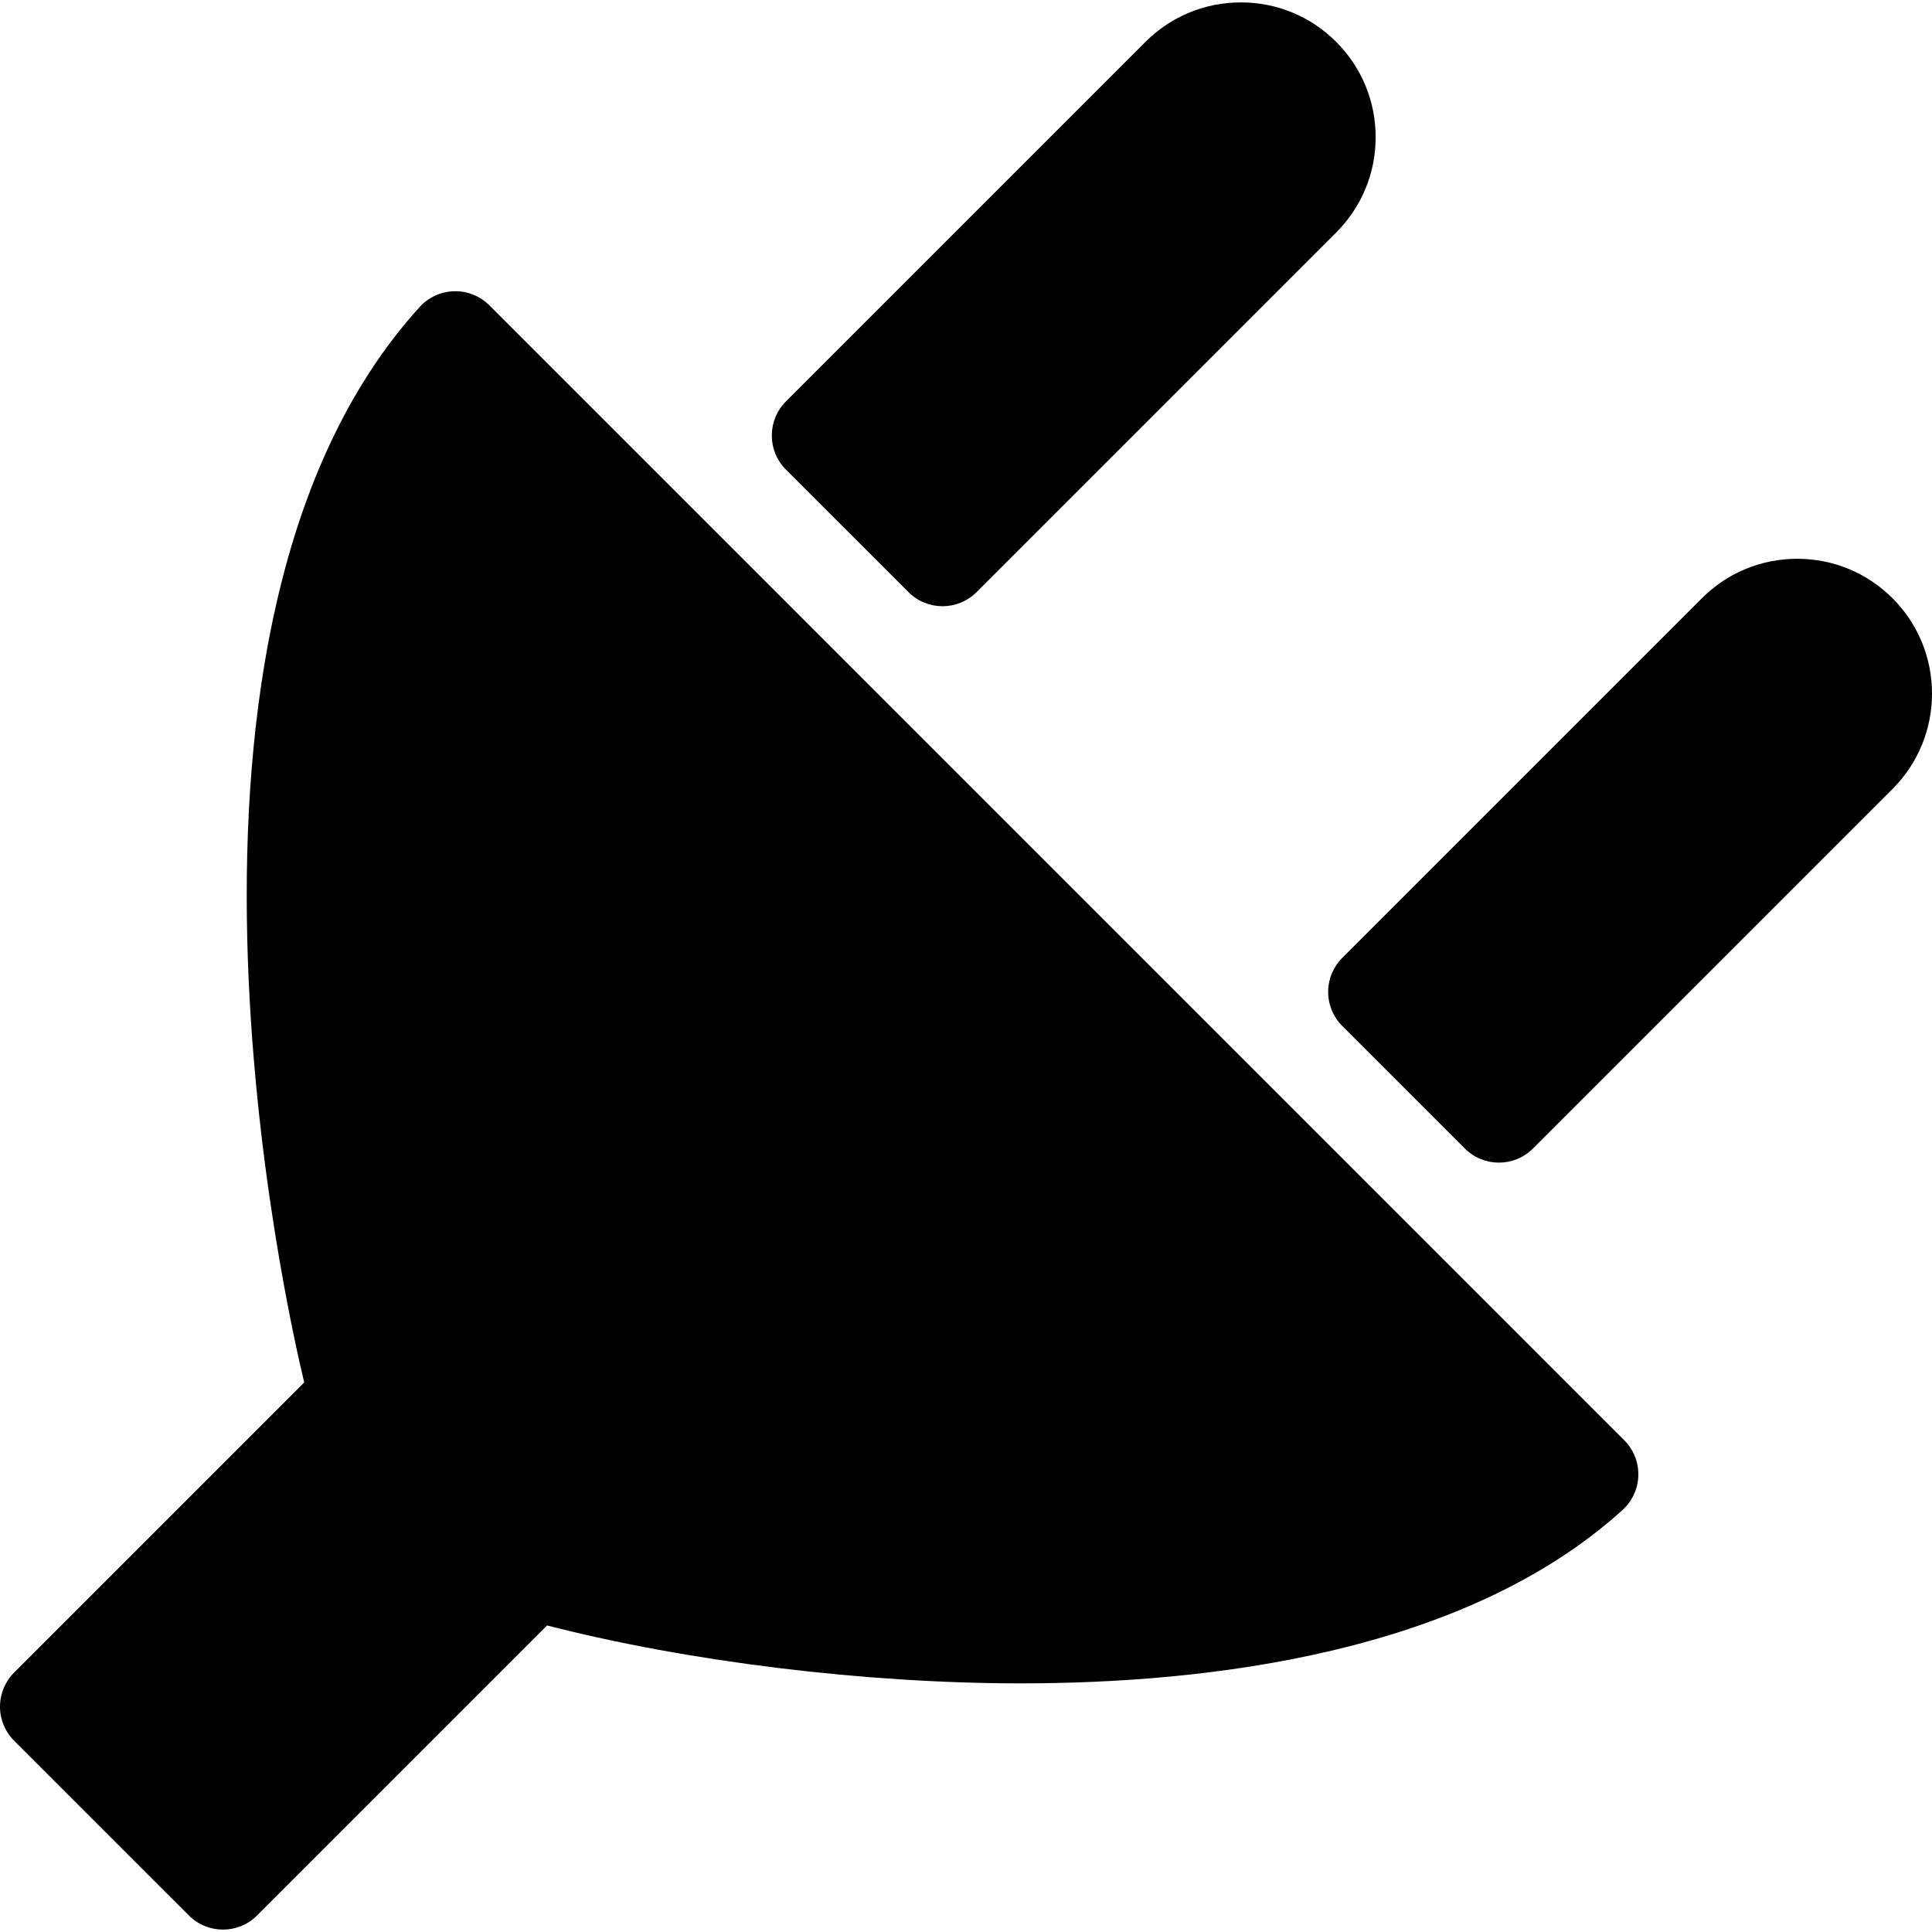
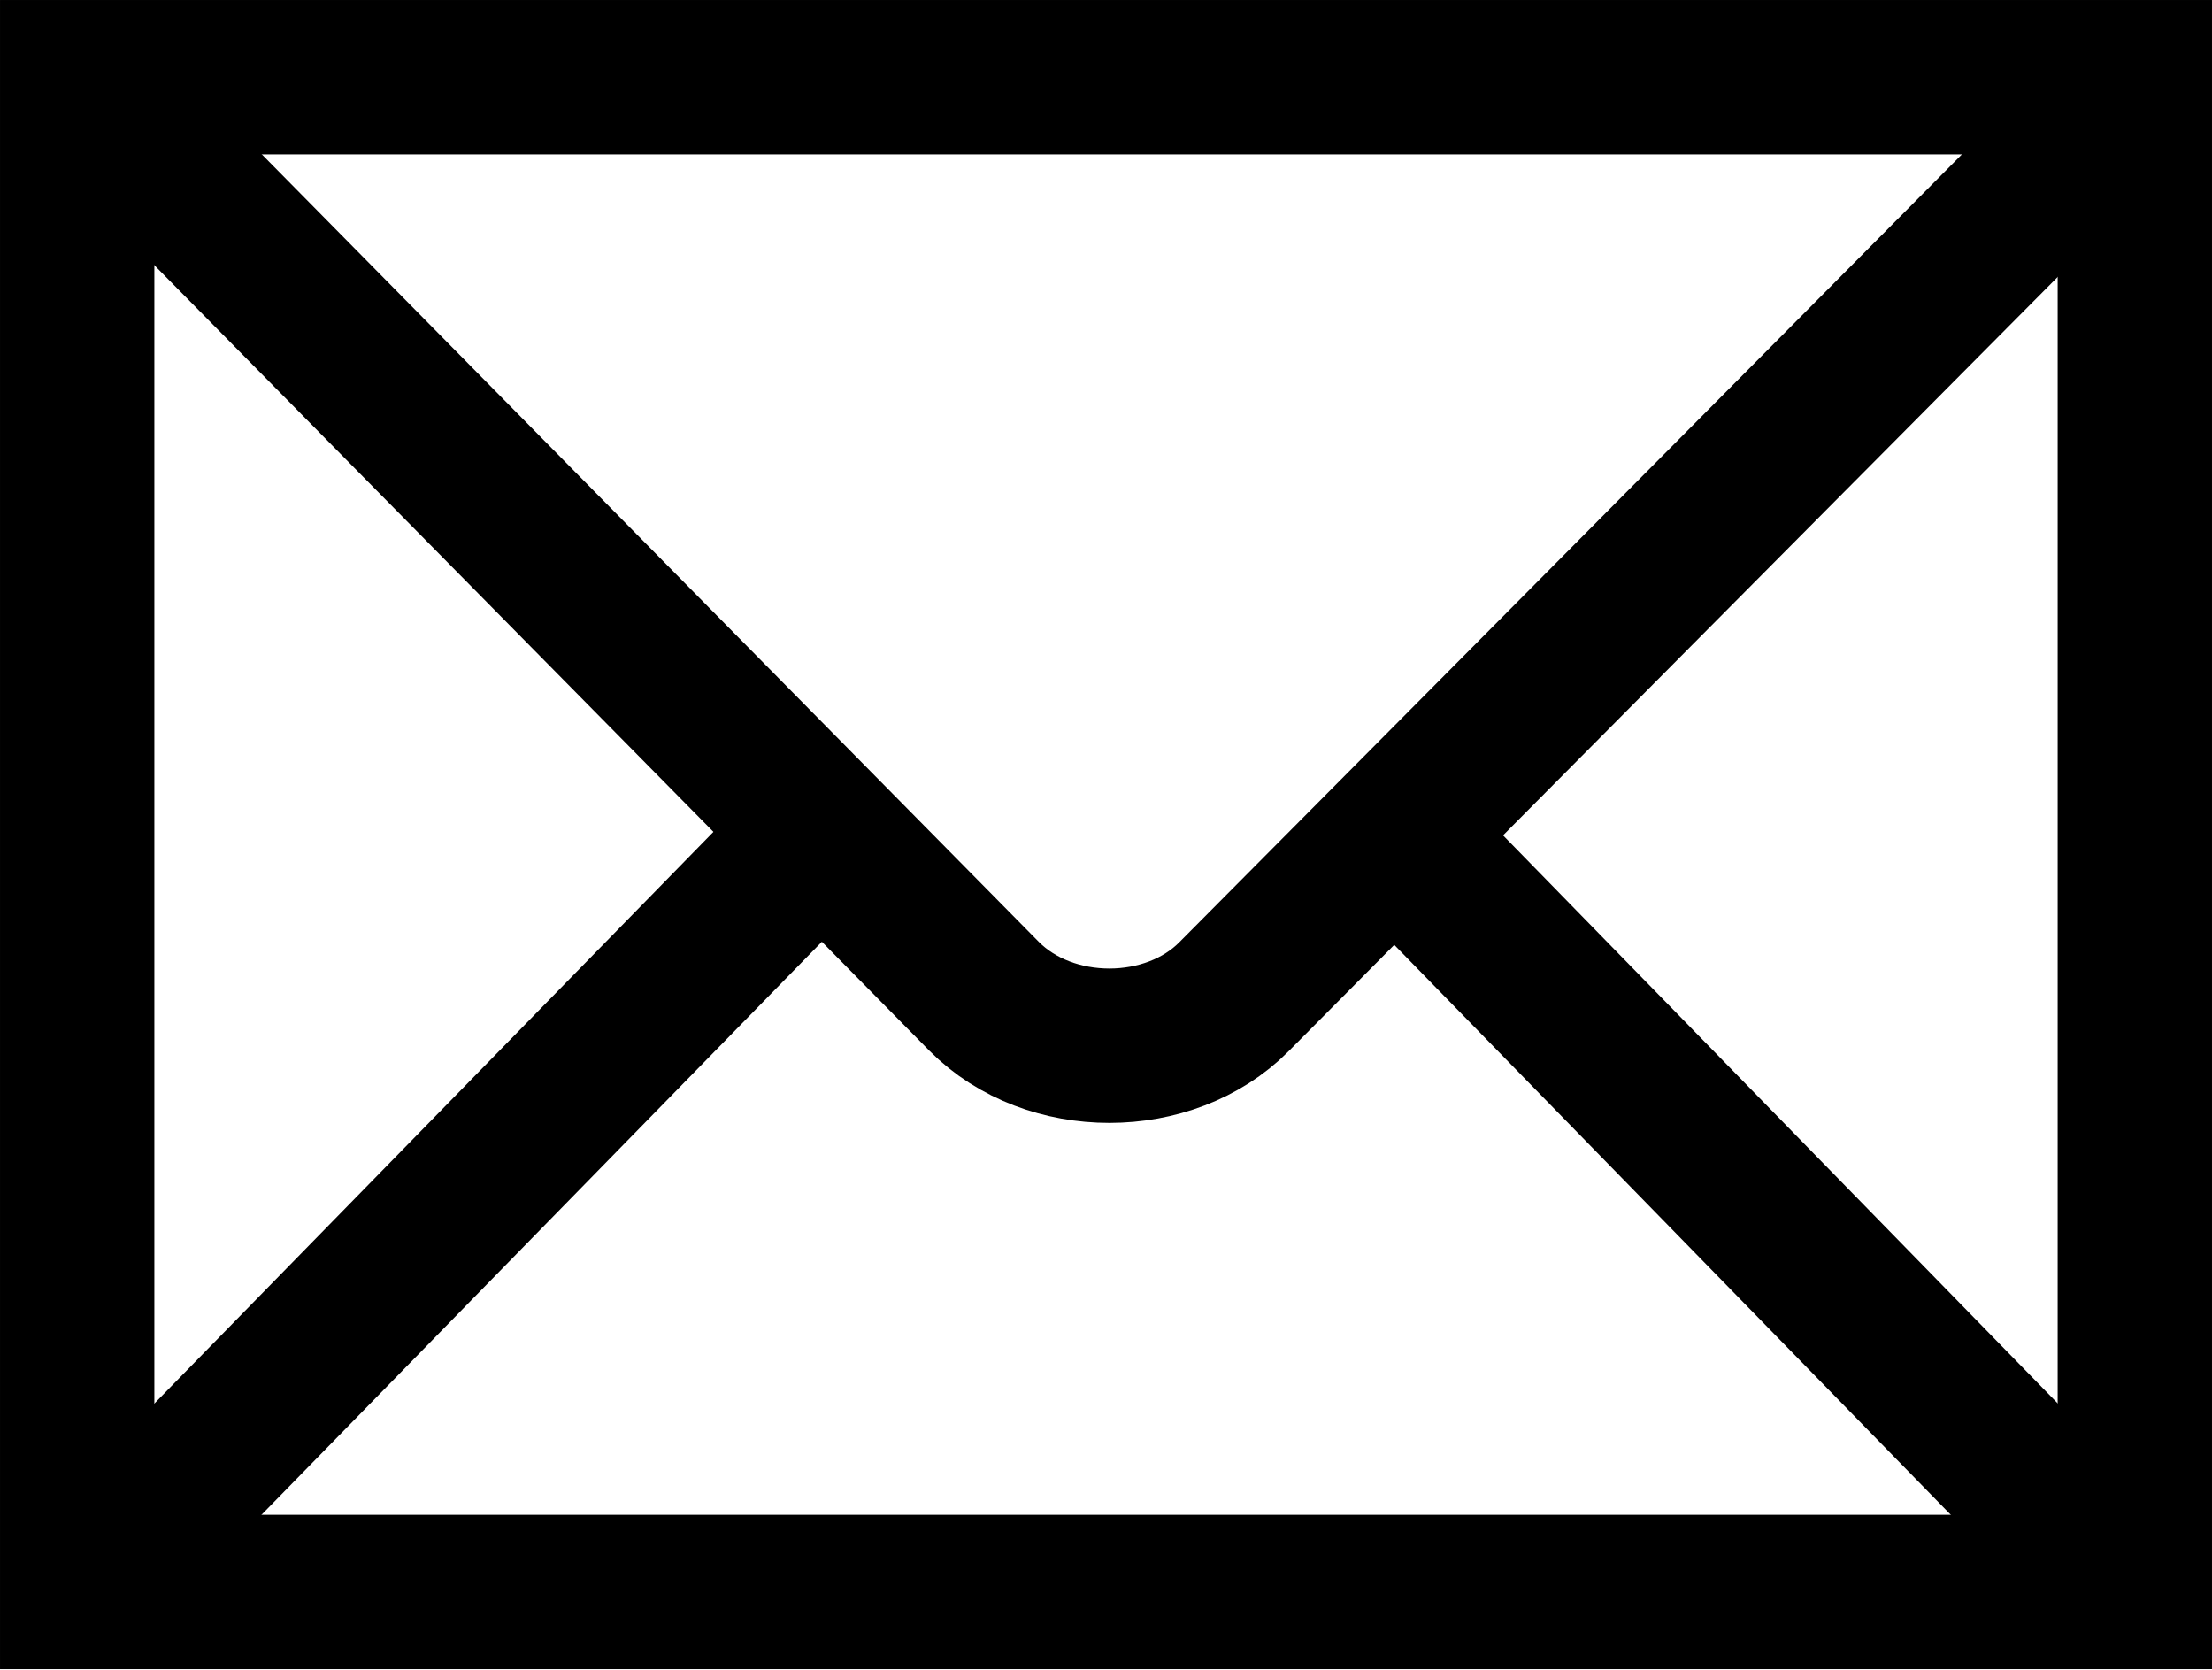
- <svg xmlns="http://www.w3.org/2000/svg" version="1.1" id="Capa_1" x="0px" y="0px" width="99.012px" height="99.012px" viewBox="0 0 99.012 99.012" style="enable-background:new 0 0 99.012 99.012;" xml:space="preserve">
-   <g>
-     <g>
-       <path d="M25.08,15.648c-0.478-0.478-1.135-0.742-1.805-0.723c-0.675,0.017-1.314,0.309-1.768,0.808    c-14.829,16.325-6.762,51.623-5.916,55.115L0.723,85.717C0.26,86.18,0,86.808,0,87.463c0,0.654,0.26,1.283,0.723,1.746    l8.958,8.957c0.482,0.48,1.114,0.723,1.746,0.723c0.631,0,1.264-0.24,1.745-0.723l14.865-14.864    c7.237,1.859,16.289,2.968,24.28,2.968c9.599,0,22.739-1.543,30.836-8.886c0.5-0.454,0.793-1.093,0.809-1.769    c0.018-0.676-0.245-1.328-0.723-1.805L25.08,15.648z" />
-       <path d="M46.557,30.345c0.482,0.482,1.114,0.723,1.746,0.723c0.632,0,1.264-0.241,1.746-0.724l18.428-18.428    c1.305-1.305,2.023-3.04,2.023-4.885c0-1.846-0.719-3.582-2.023-4.886c-1.305-1.305-3.039-2.022-4.885-2.022    c-1.845,0-3.581,0.718-4.887,2.022L40.277,20.574c-0.964,0.964-0.964,2.527,0,3.492L46.557,30.345z" />
-       <path d="M96.99,30.661c-1.305-1.305-3.039-2.024-4.885-2.024c-1.847,0-3.582,0.718-4.886,2.023L68.79,49.089    c-0.464,0.463-0.724,1.091-0.724,1.746s0.26,1.282,0.724,1.746l6.28,6.278c0.481,0.482,1.113,0.724,1.746,0.724    c0.631,0,1.264-0.241,1.746-0.724l18.43-18.429C99.686,37.735,99.686,33.353,96.99,30.661z" />
-     </g>
+ <svg xmlns="http://www.w3.org/2000/svg" id="svg2439" viewBox="0 0 439.37 331.47" version="1.0">
+   <g id="g2449" transform="translate(-145.33 -145.33)">
+     <path id="path2451" style="stroke:#000000;stroke-width:30.655;fill:none" d="m569.37 461.47v-300.81h-408.71v300.81h408.71z" />
+     <path id="path2455" style="stroke:#000000;stroke-width:30.655;fill:none" d="m164.46 164.49l176.32 178.67c13.07 13.17 36.85 13.01 49.64 0.12l176.2-177.35" />
+     <path id="path2457" style="stroke:#000000;stroke-width:30.655;fill:none" d="m170.52 451.57l135.09-138.11" />
+     <path id="path2459" style="stroke:#000000;stroke-width:30.655;fill:none" d="m557.97 449.97l-131.45-134.59" />
  </g>
-   <g>
- </g>
-   <g>
- </g>
-   <g>
- </g>
-   <g>
- </g>
-   <g>
- </g>
-   <g>
- </g>
-   <g>
- </g>
-   <g>
- </g>
-   <g>
- </g>
-   <g>
- </g>
-   <g>
- </g>
-   <g>
- </g>
-   <g>
- </g>
-   <g>
- </g>
-   <g>
- </g>
</svg>
